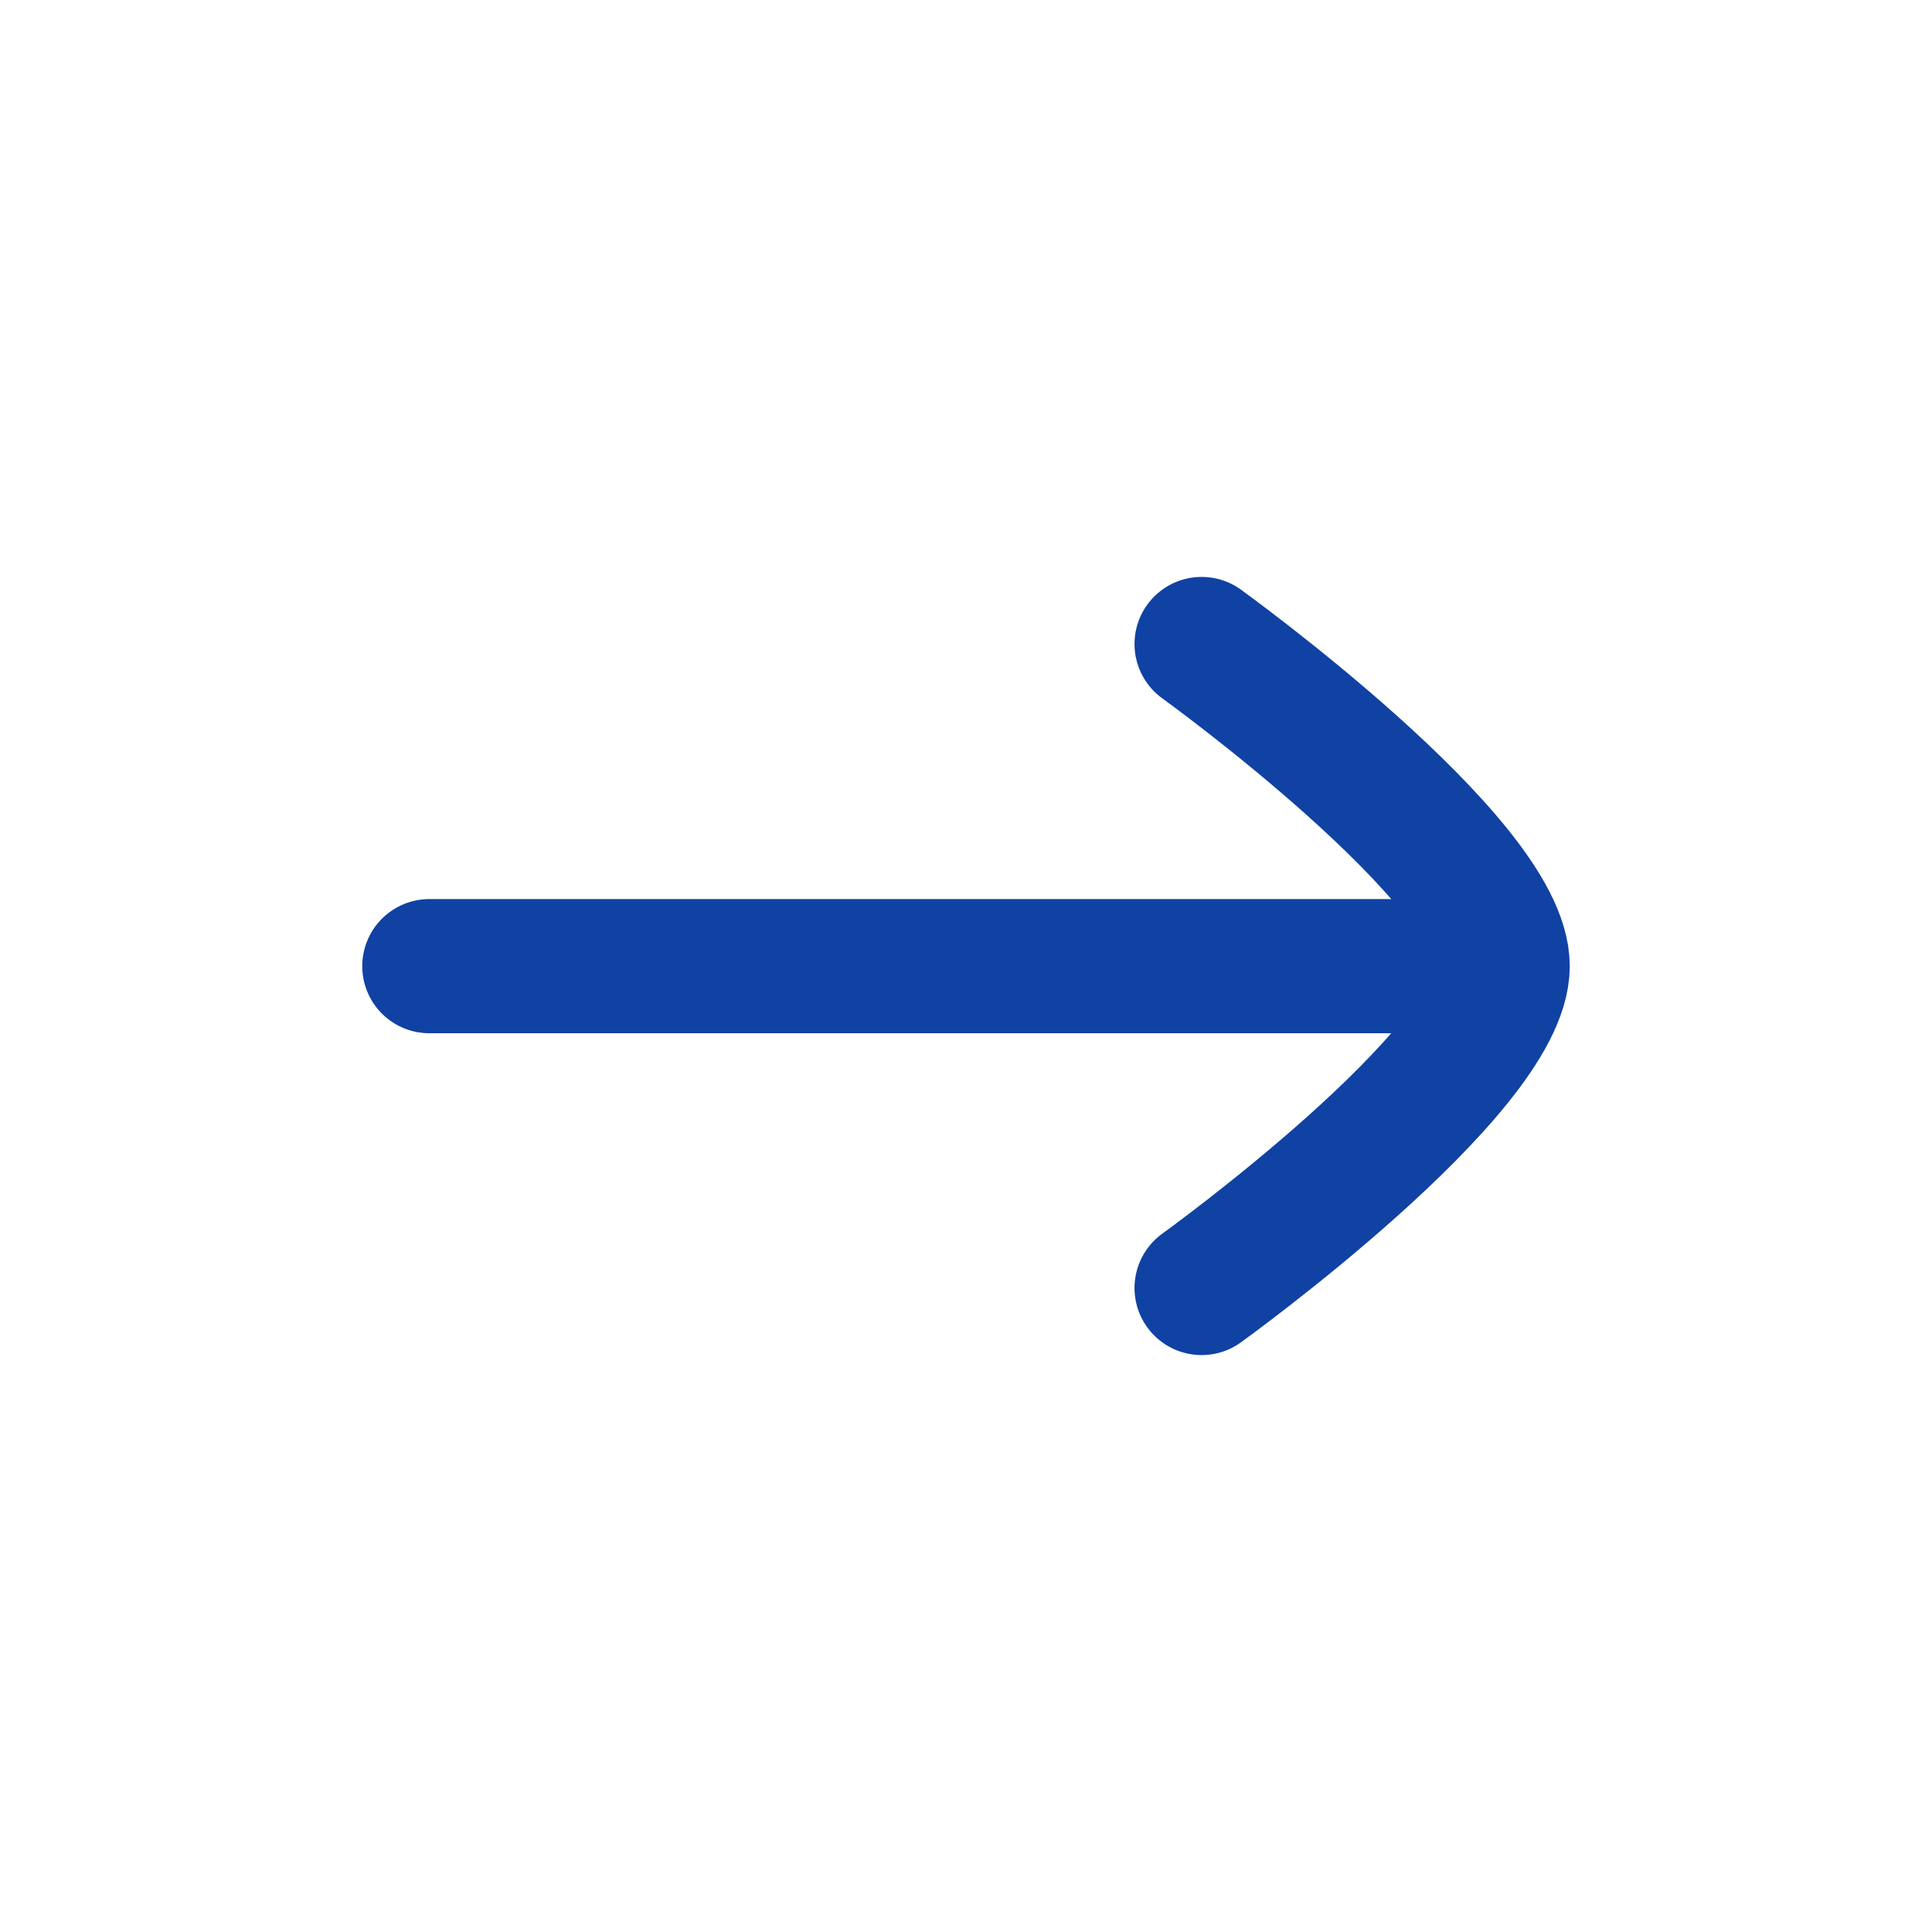
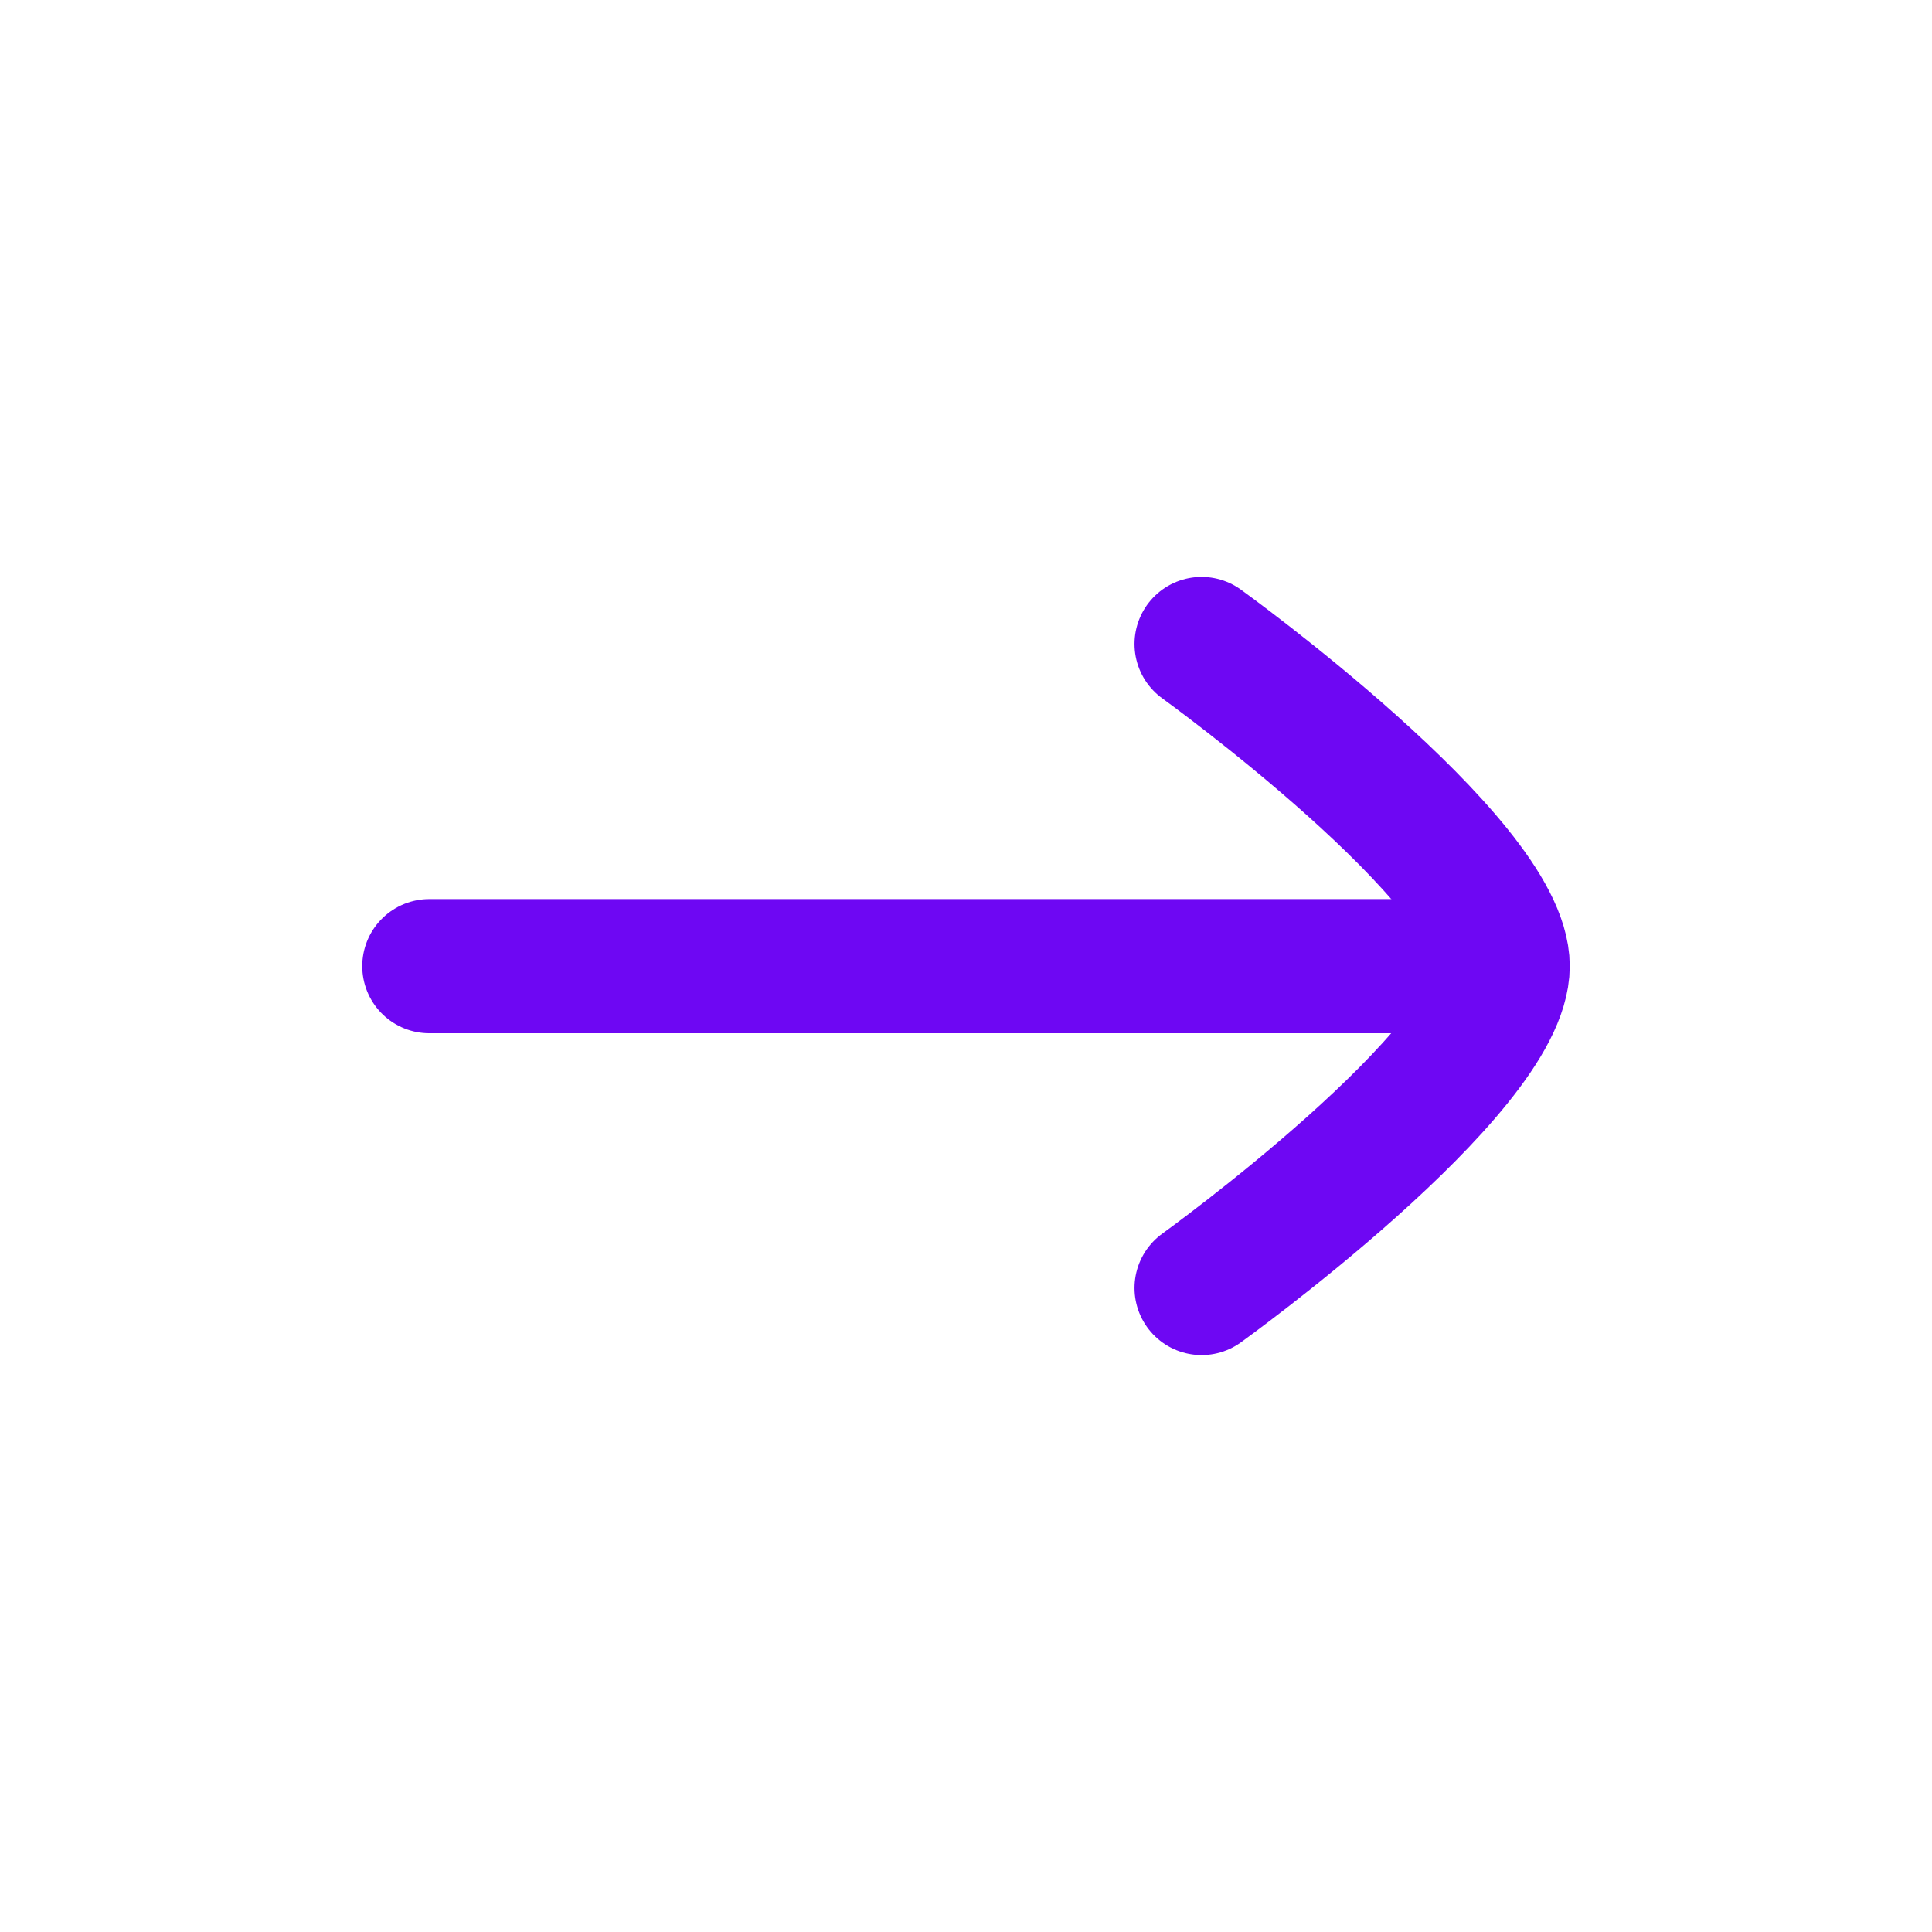
<svg xmlns="http://www.w3.org/2000/svg" width="36" height="36" viewBox="0 0 36 36" fill="none">
-   <path d="M27.872 18.003H8" stroke="#1042A3" stroke-width="2.5" stroke-linecap="round" stroke-linejoin="round" />
-   <path d="M22.39 12C22.39 12 28 16.045 28 18.003C28 19.962 22.39 24 22.39 24" stroke="#1042A3" stroke-width="2.5" stroke-linecap="round" stroke-linejoin="round" />
+   <path d="M27.872 18.003H8" stroke="#6E07F3" stroke-width="2.5" stroke-linecap="round" stroke-linejoin="round" />
+   <path d="M22.39 12C22.39 12 28 16.045 28 18.003C28 19.962 22.39 24 22.39 24" stroke="#6E07F3" stroke-width="2.5" stroke-linecap="round" stroke-linejoin="round" />
</svg>
